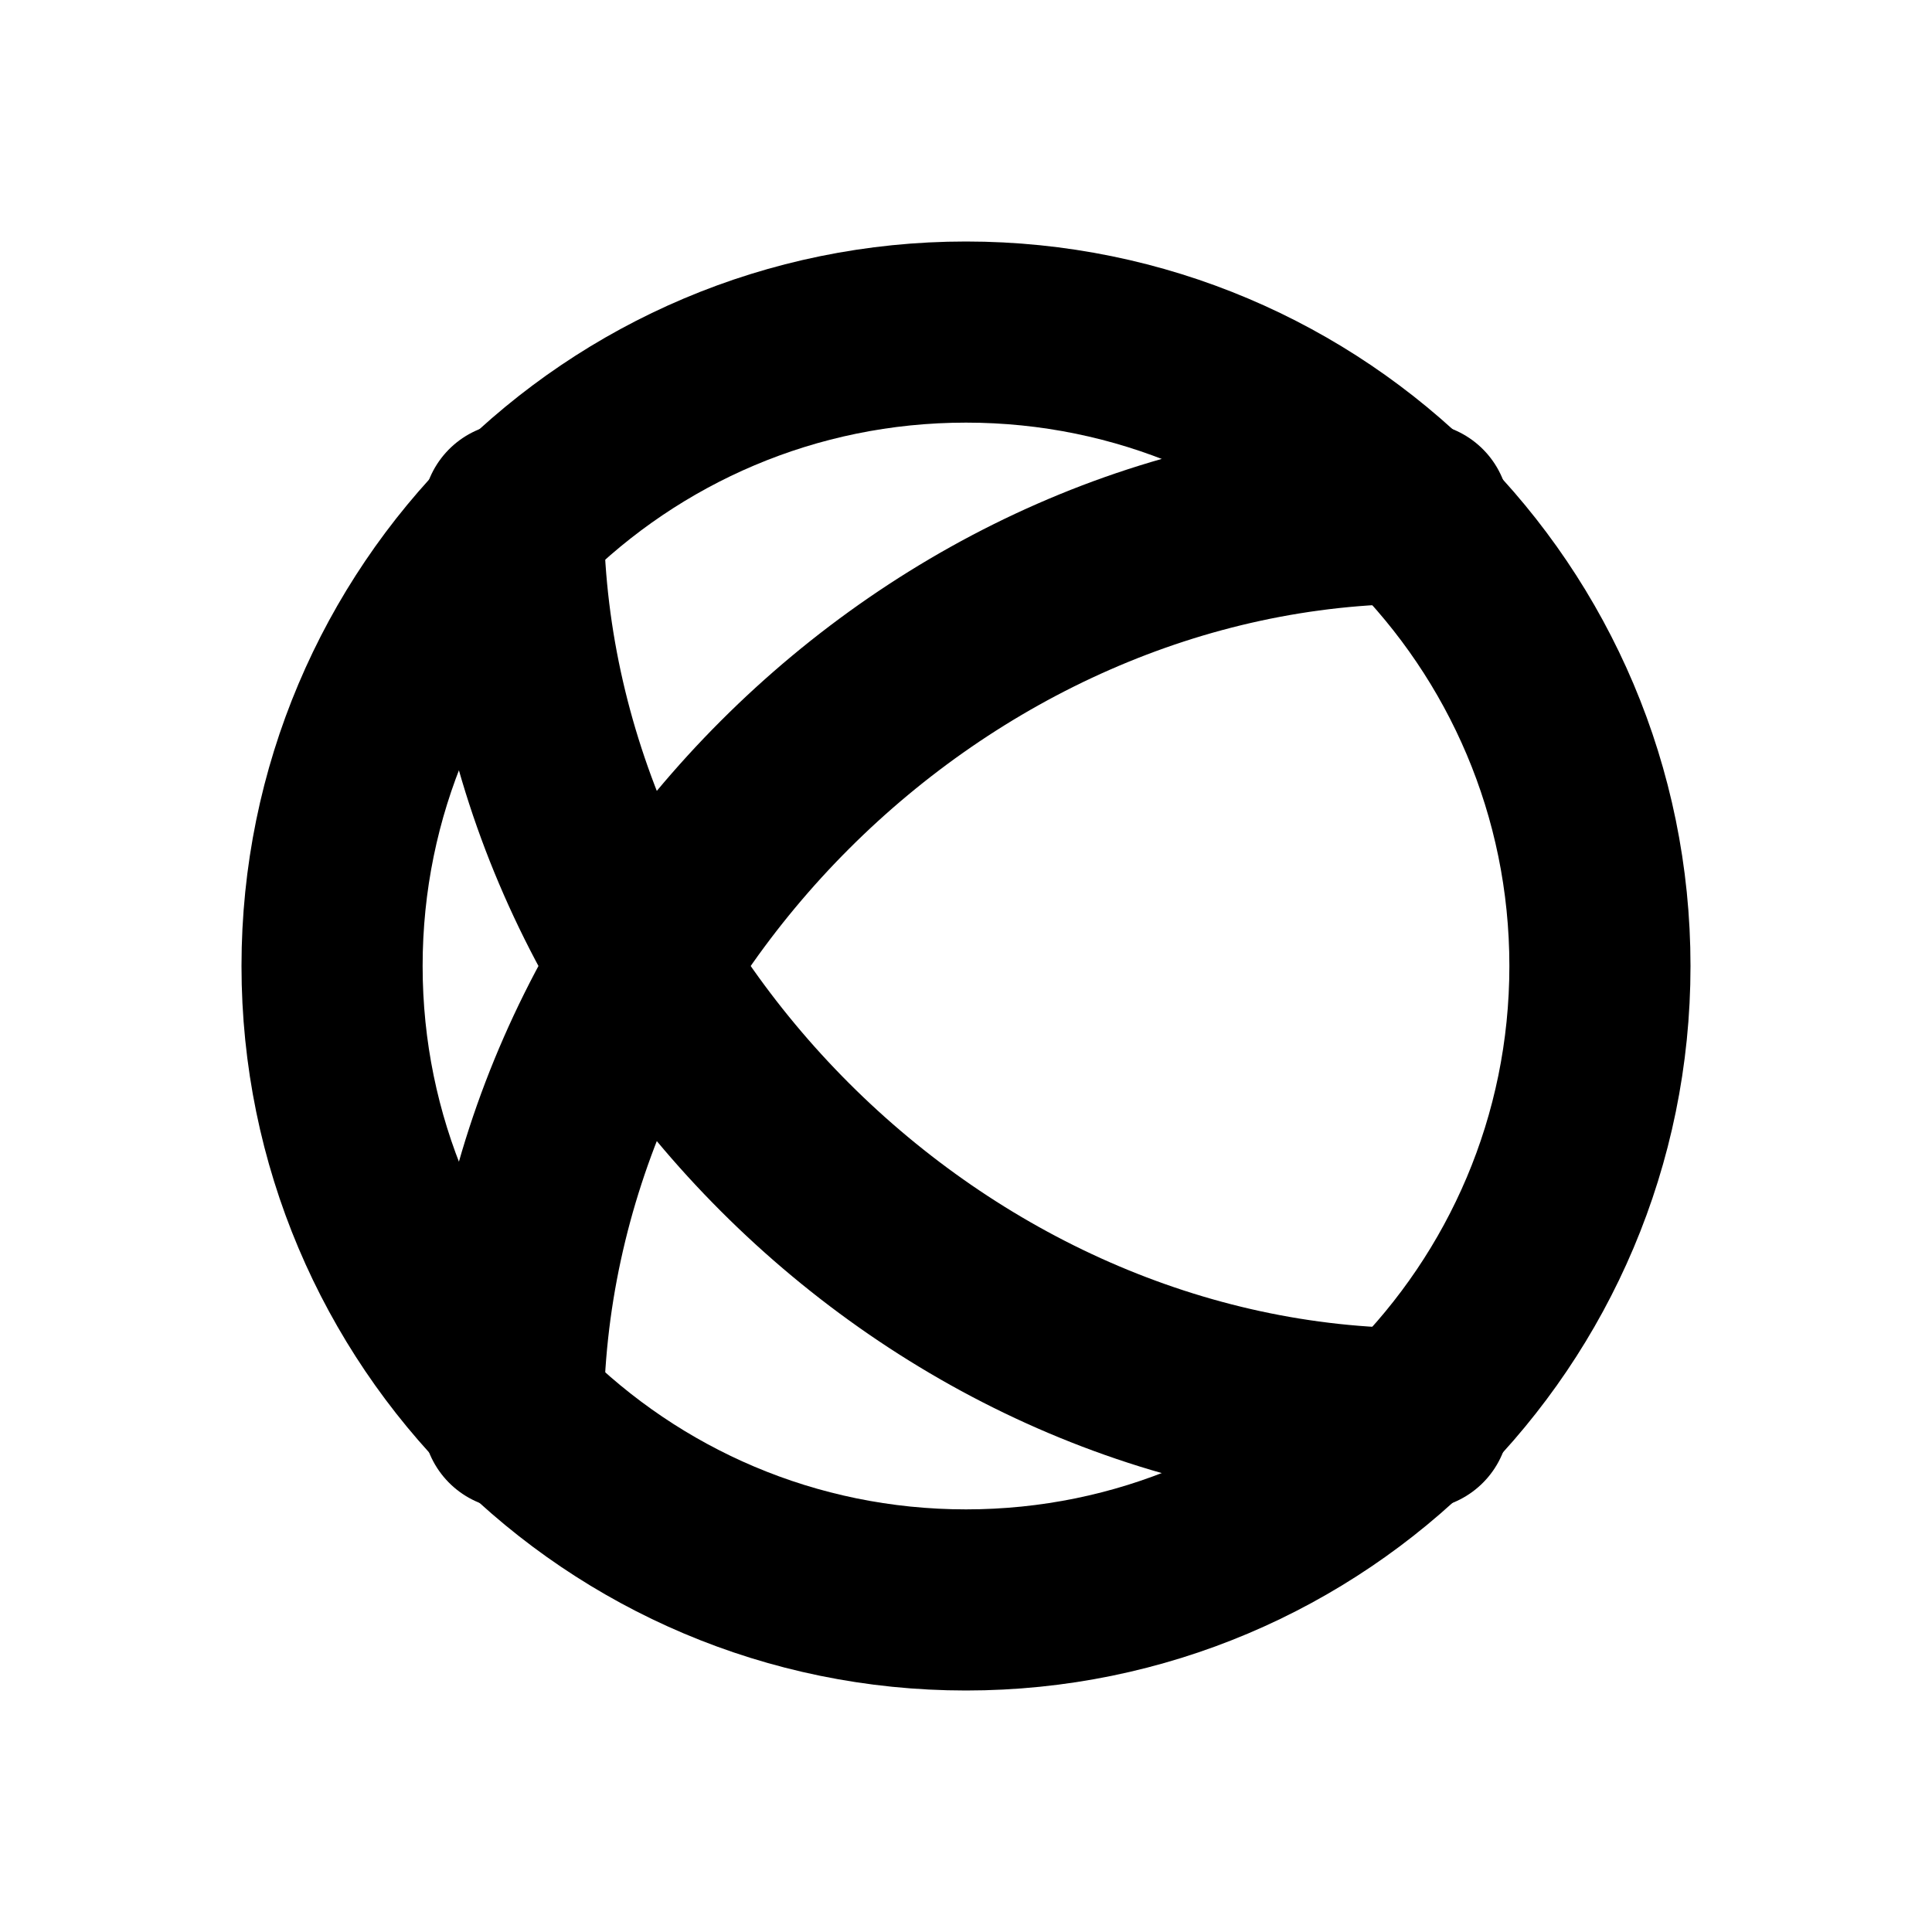
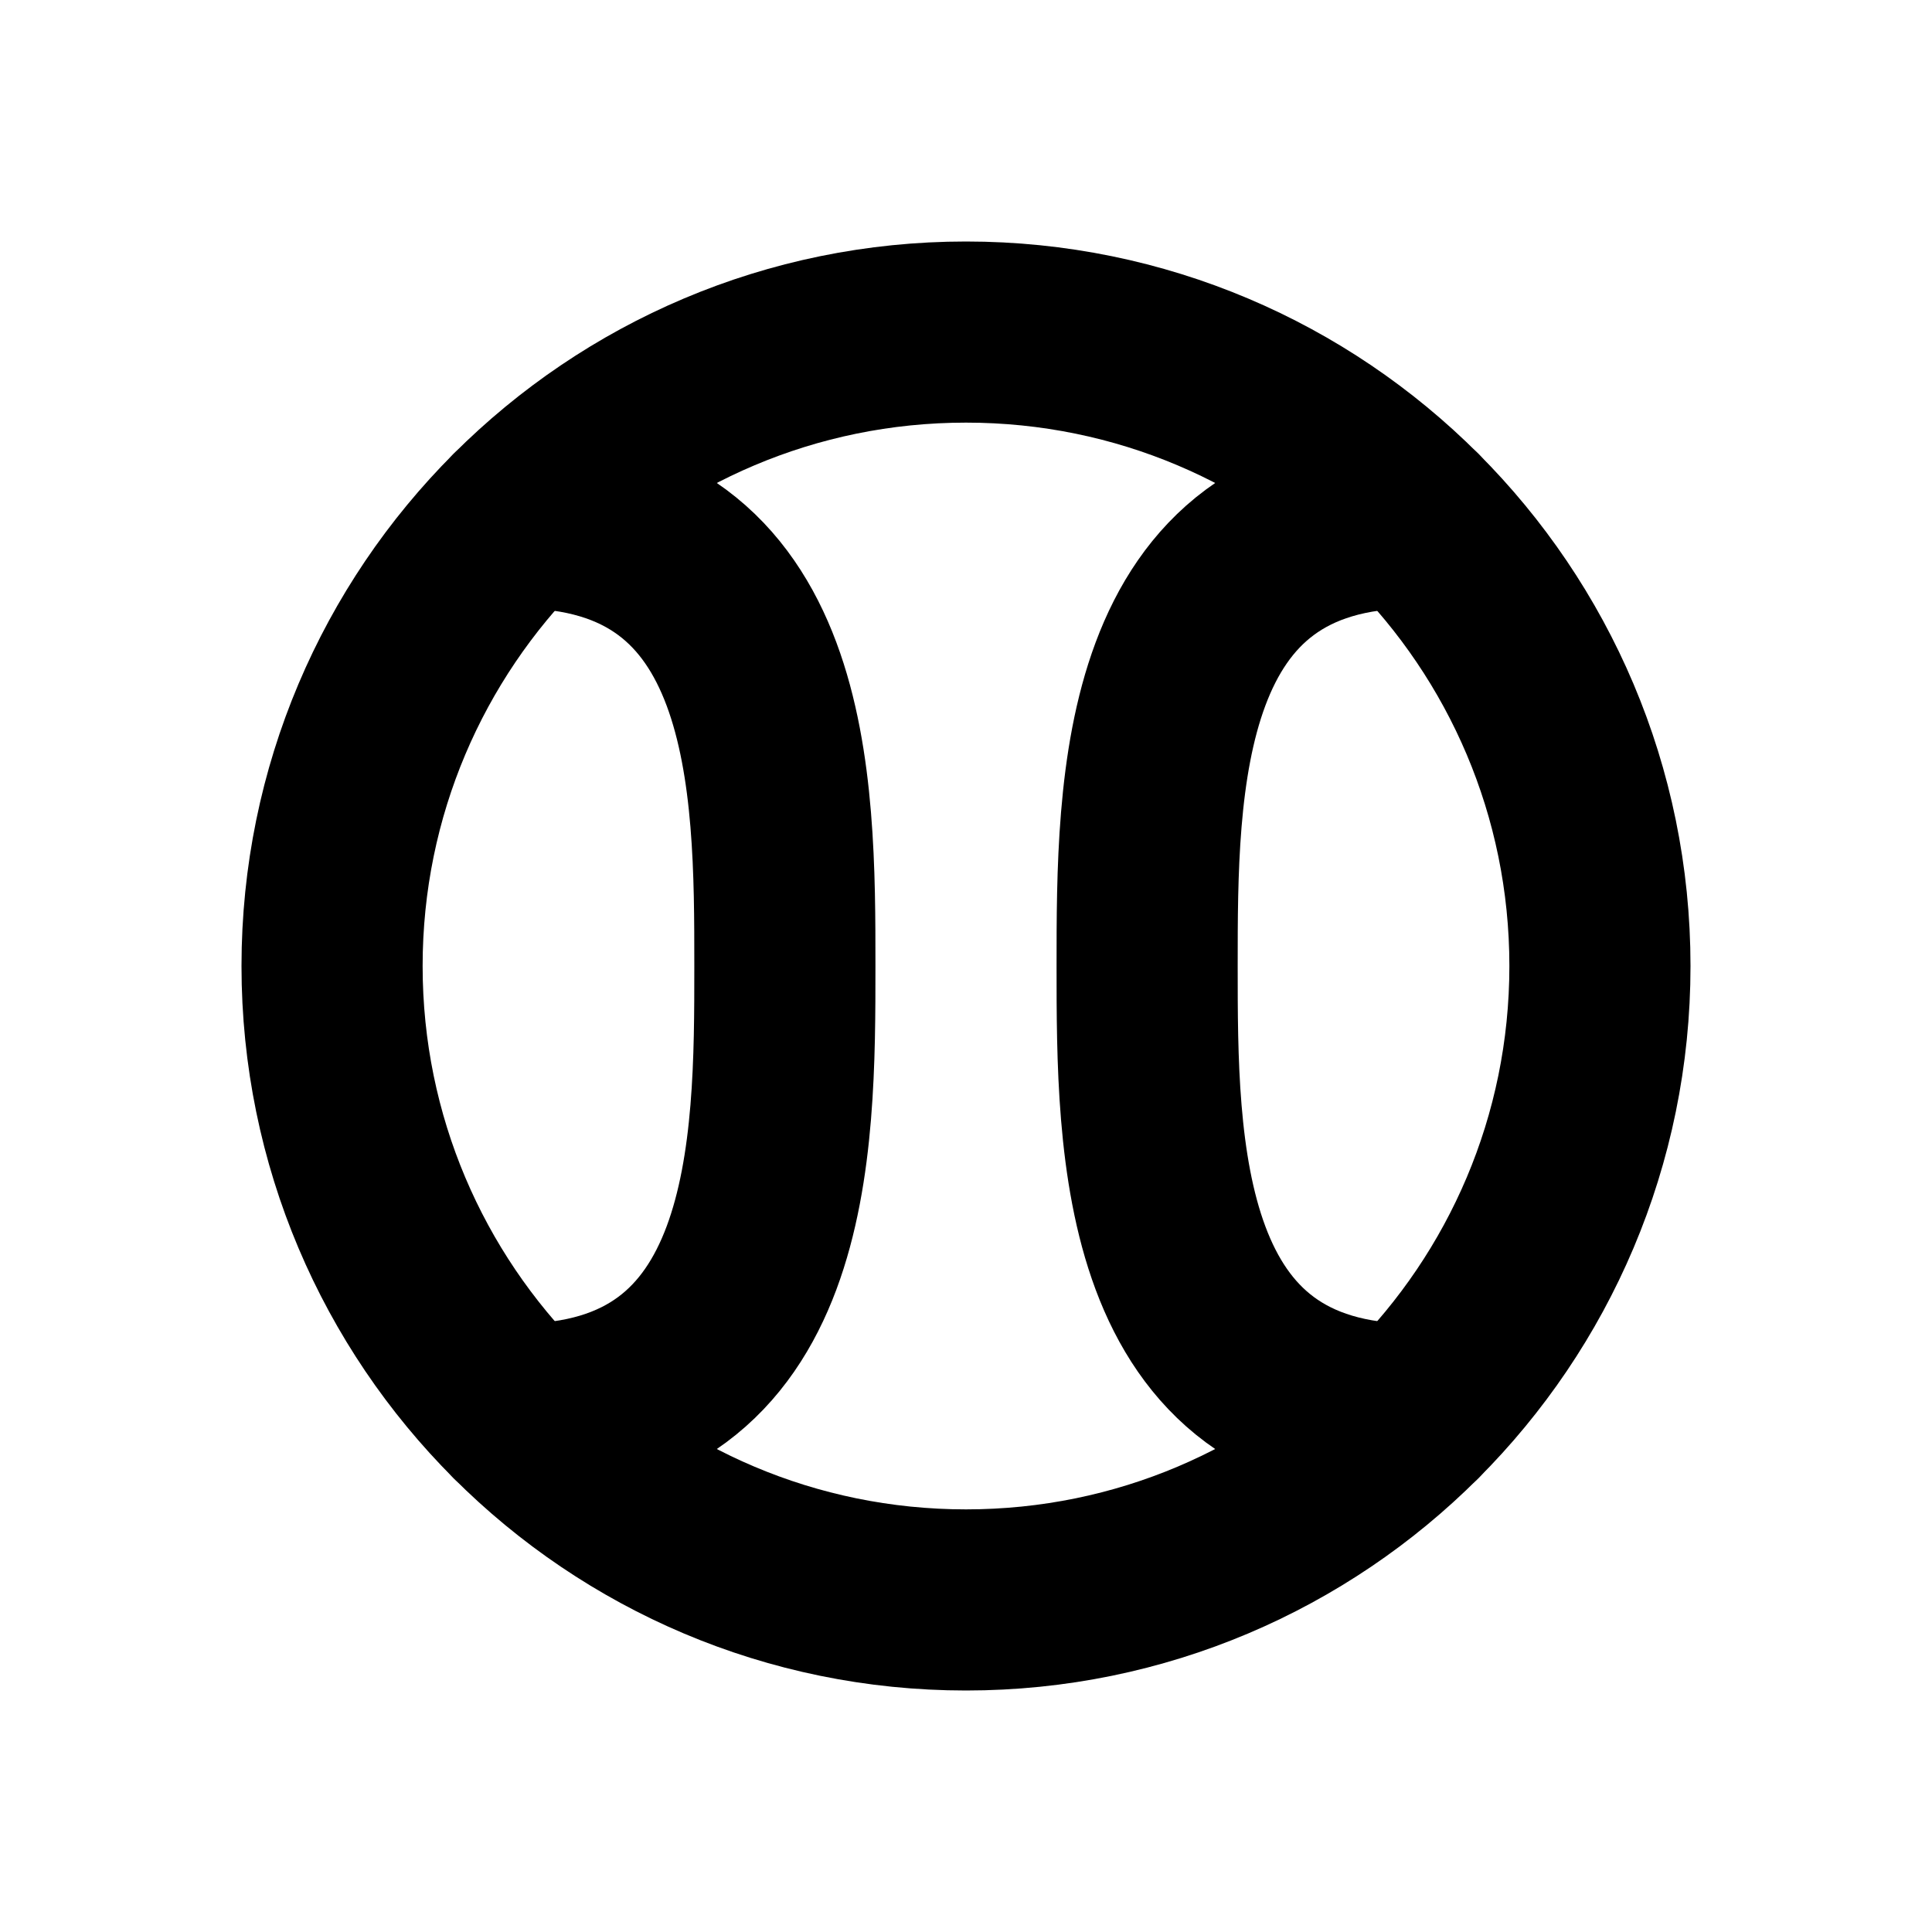
<svg xmlns="http://www.w3.org/2000/svg" width="16" height="16" viewBox="0 0 16 16" fill="none" stroke="currentColor" stroke-width="1.5" stroke-linecap="round" stroke-linejoin="round" aria-hidden="true" focusable="false">
  <circle cx="8" cy="8" r="5.25" />
-   <path d="M4.25 4.25C4.25 8.25 7.75 11.75 11.75 11.75M11.75 4.25C7.75 4.25 4.25 7.75 4.25 11.75" />
+   <path d="M6.5 8C6.5 6.5 6.5 4.288 4.288 4.288M6.5 8C6.5 9.5 6.5 11.712 4.288 11.712M9.5 8C9.5 6.5 9.5 4.288 11.712 4.288M9.5 8C9.5 9.5 9.5 11.712 11.712 11.712" />
</svg>
